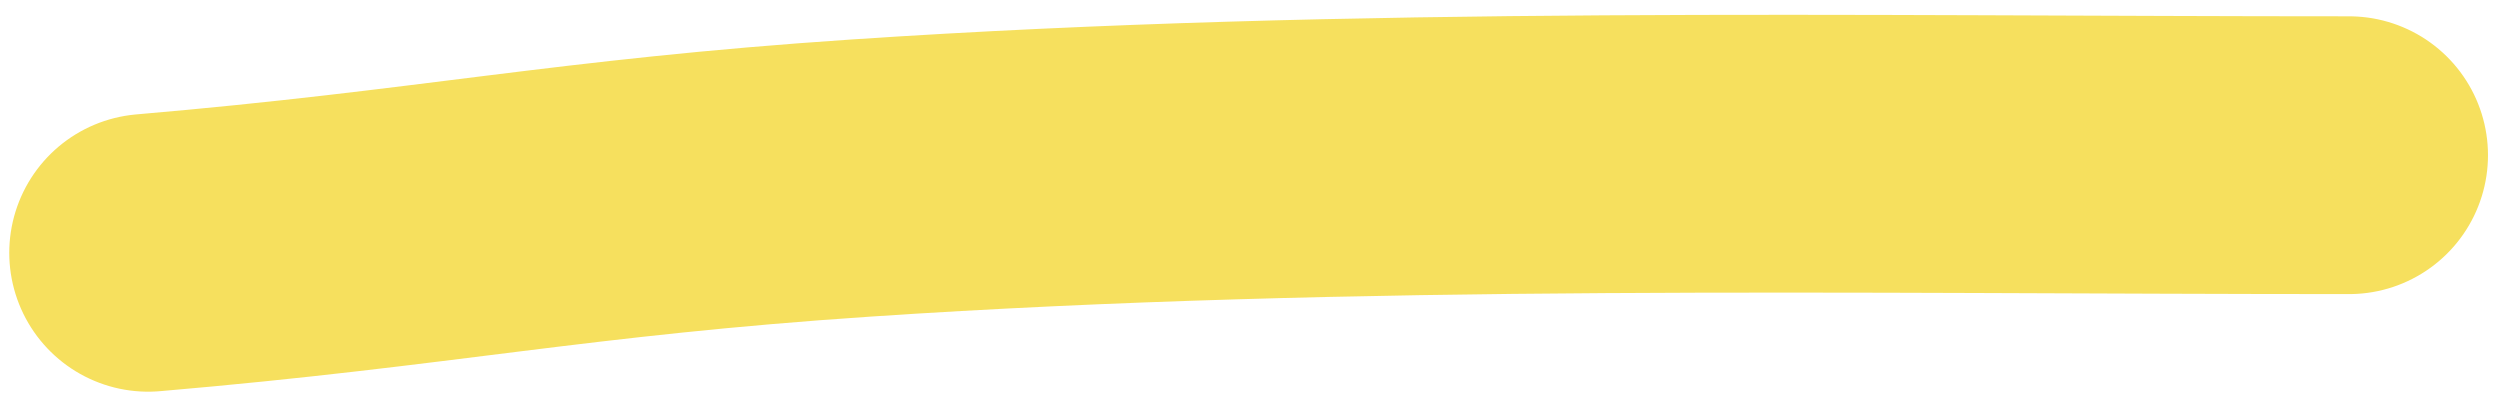
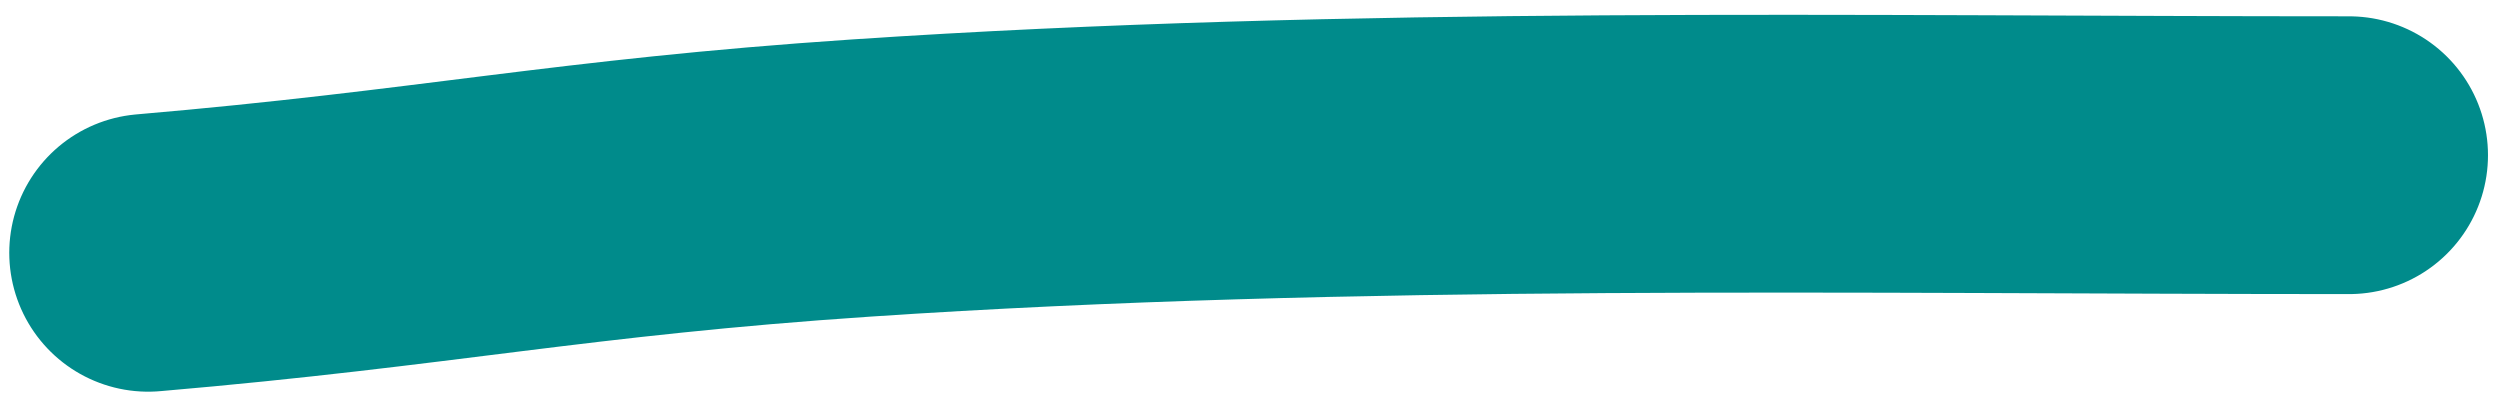
<svg xmlns="http://www.w3.org/2000/svg" width="125" height="20" viewBox="0 0 135 21" fill="none">
-   <path d="M8 13.351C23.614 12.012 30.823 10.365 46.5 9.314C73.135 7.528 100.096 8.081 126.851 8.081" stroke="#F6E05E" stroke-width="15" stroke-linecap="round" stroke-linejoin="round" />
+   <path d="M8 13.351C23.614 12.012 30.823 10.365 46.5 9.314C73.135 7.528 100.096 8.081 126.851 8.081" stroke="#008B8B" stroke-width="15" stroke-linecap="round" stroke-linejoin="round" />
</svg>
